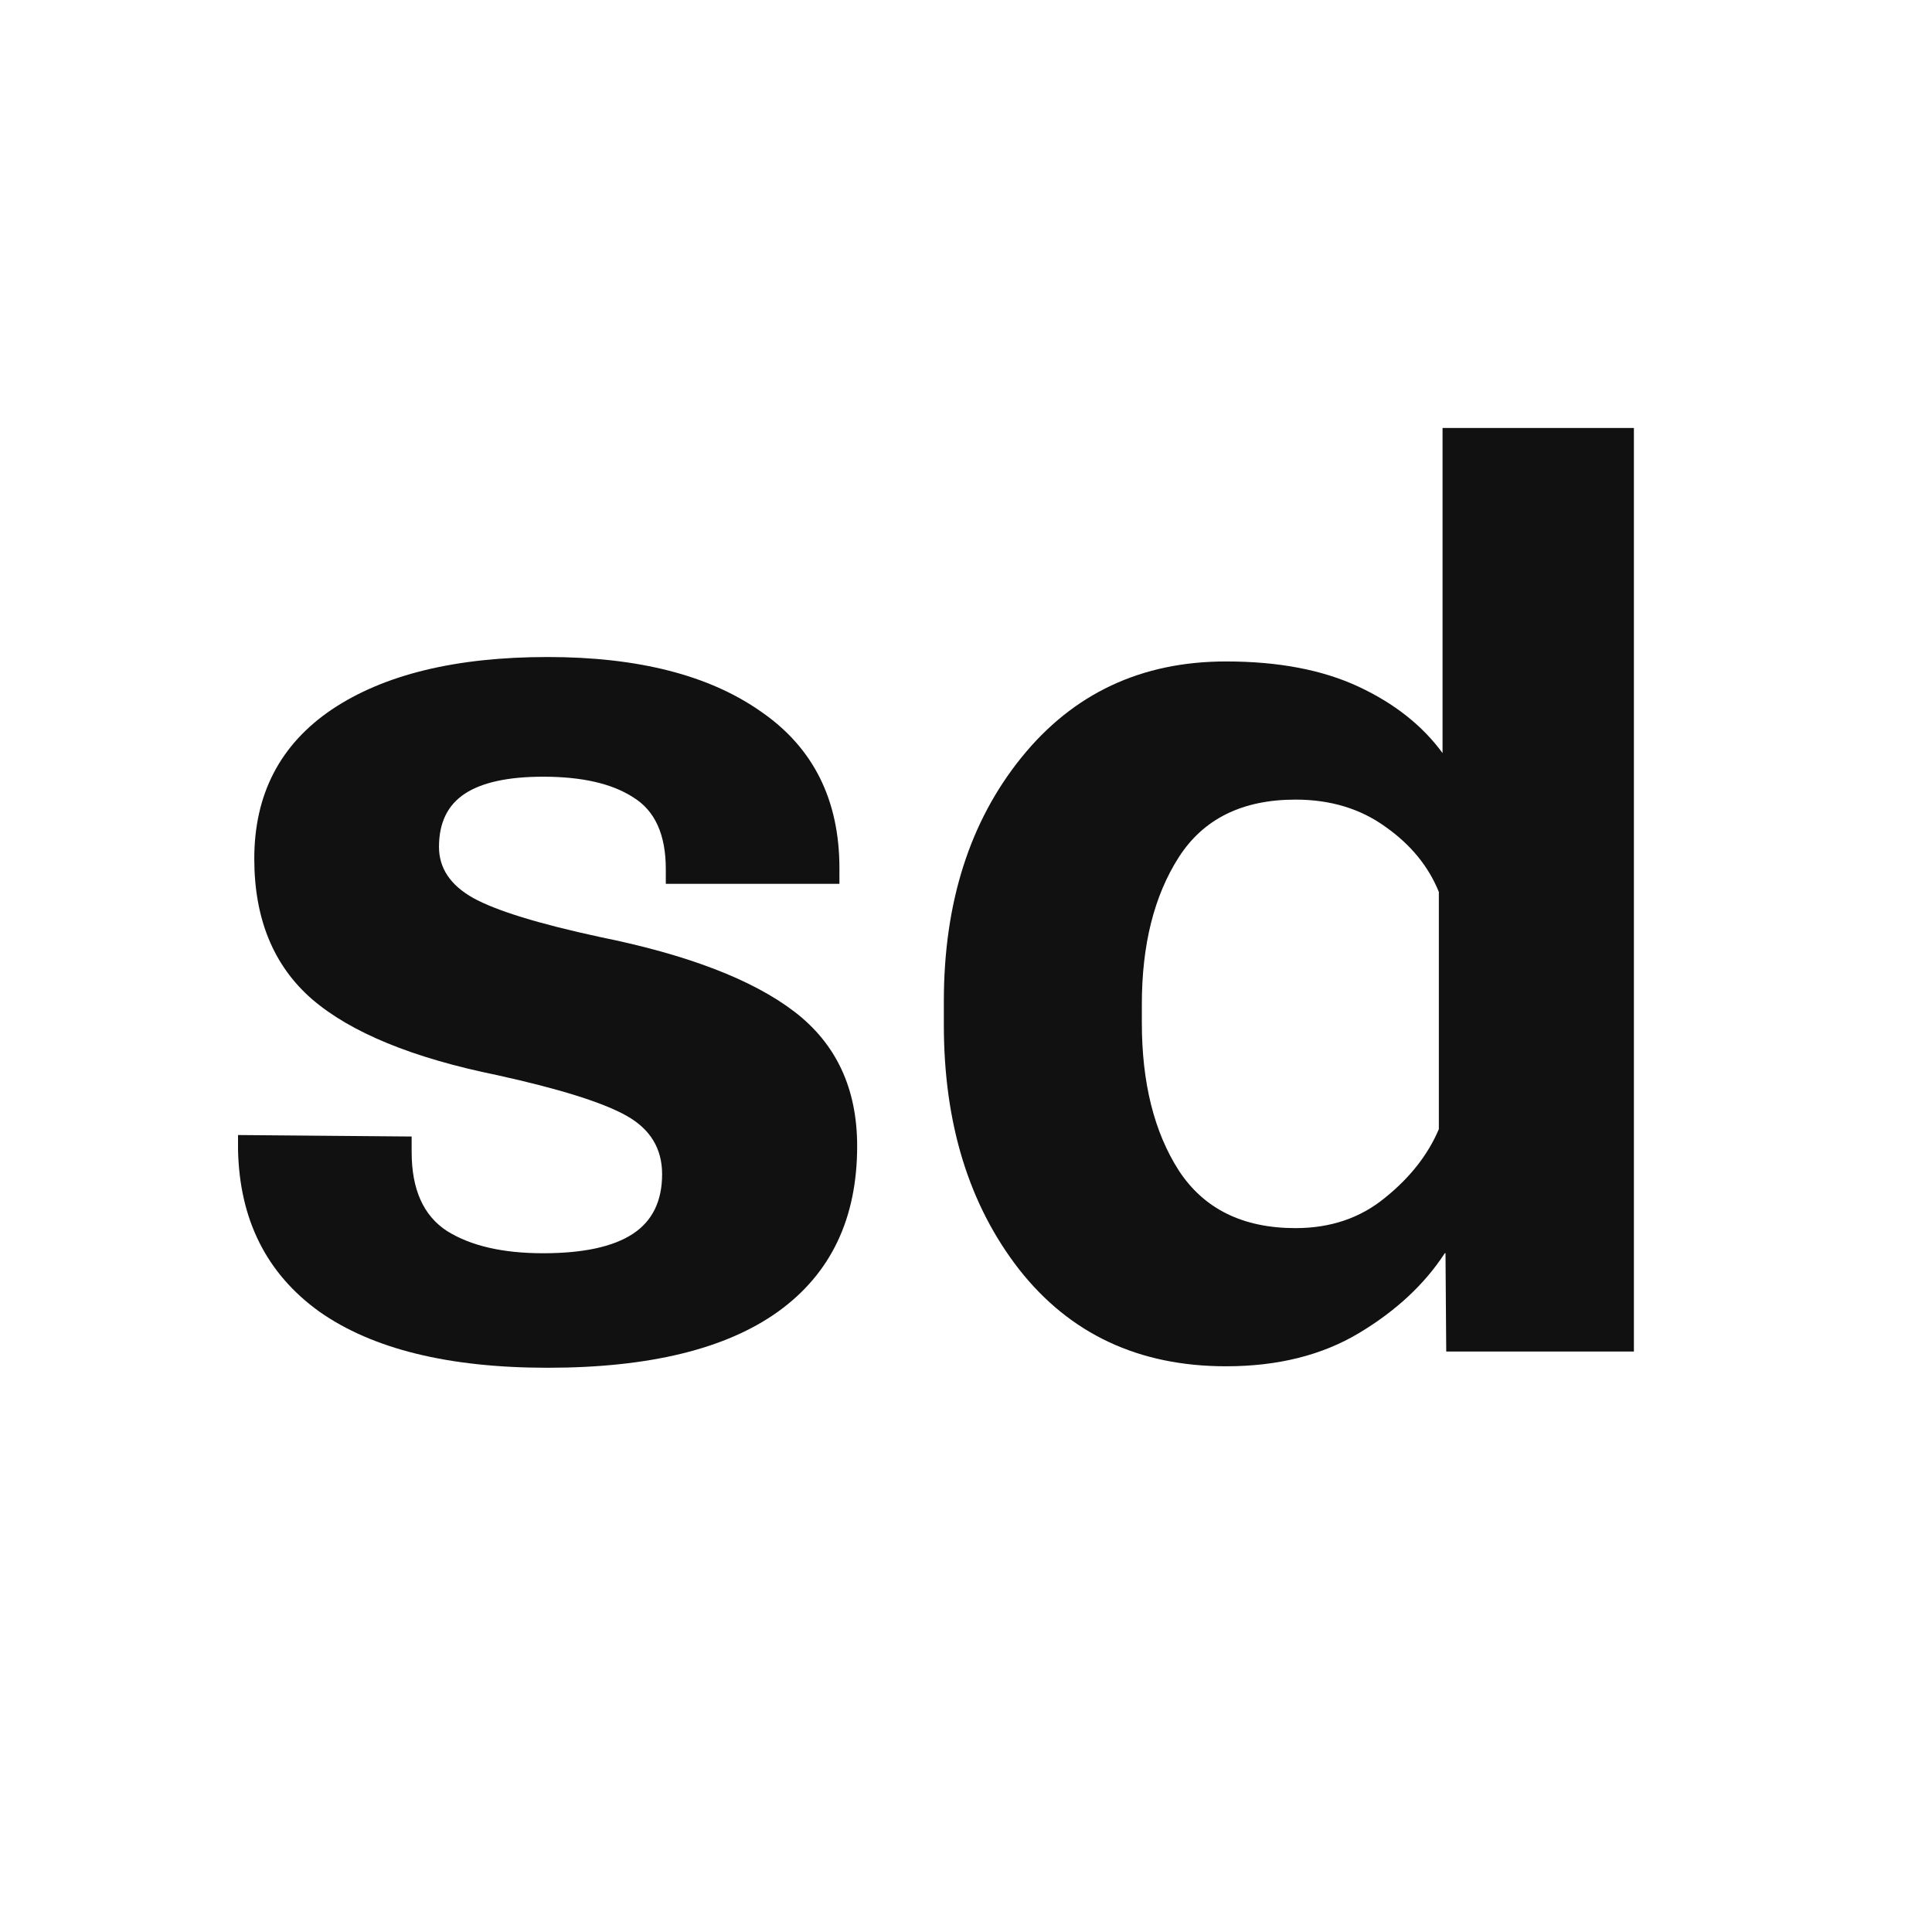
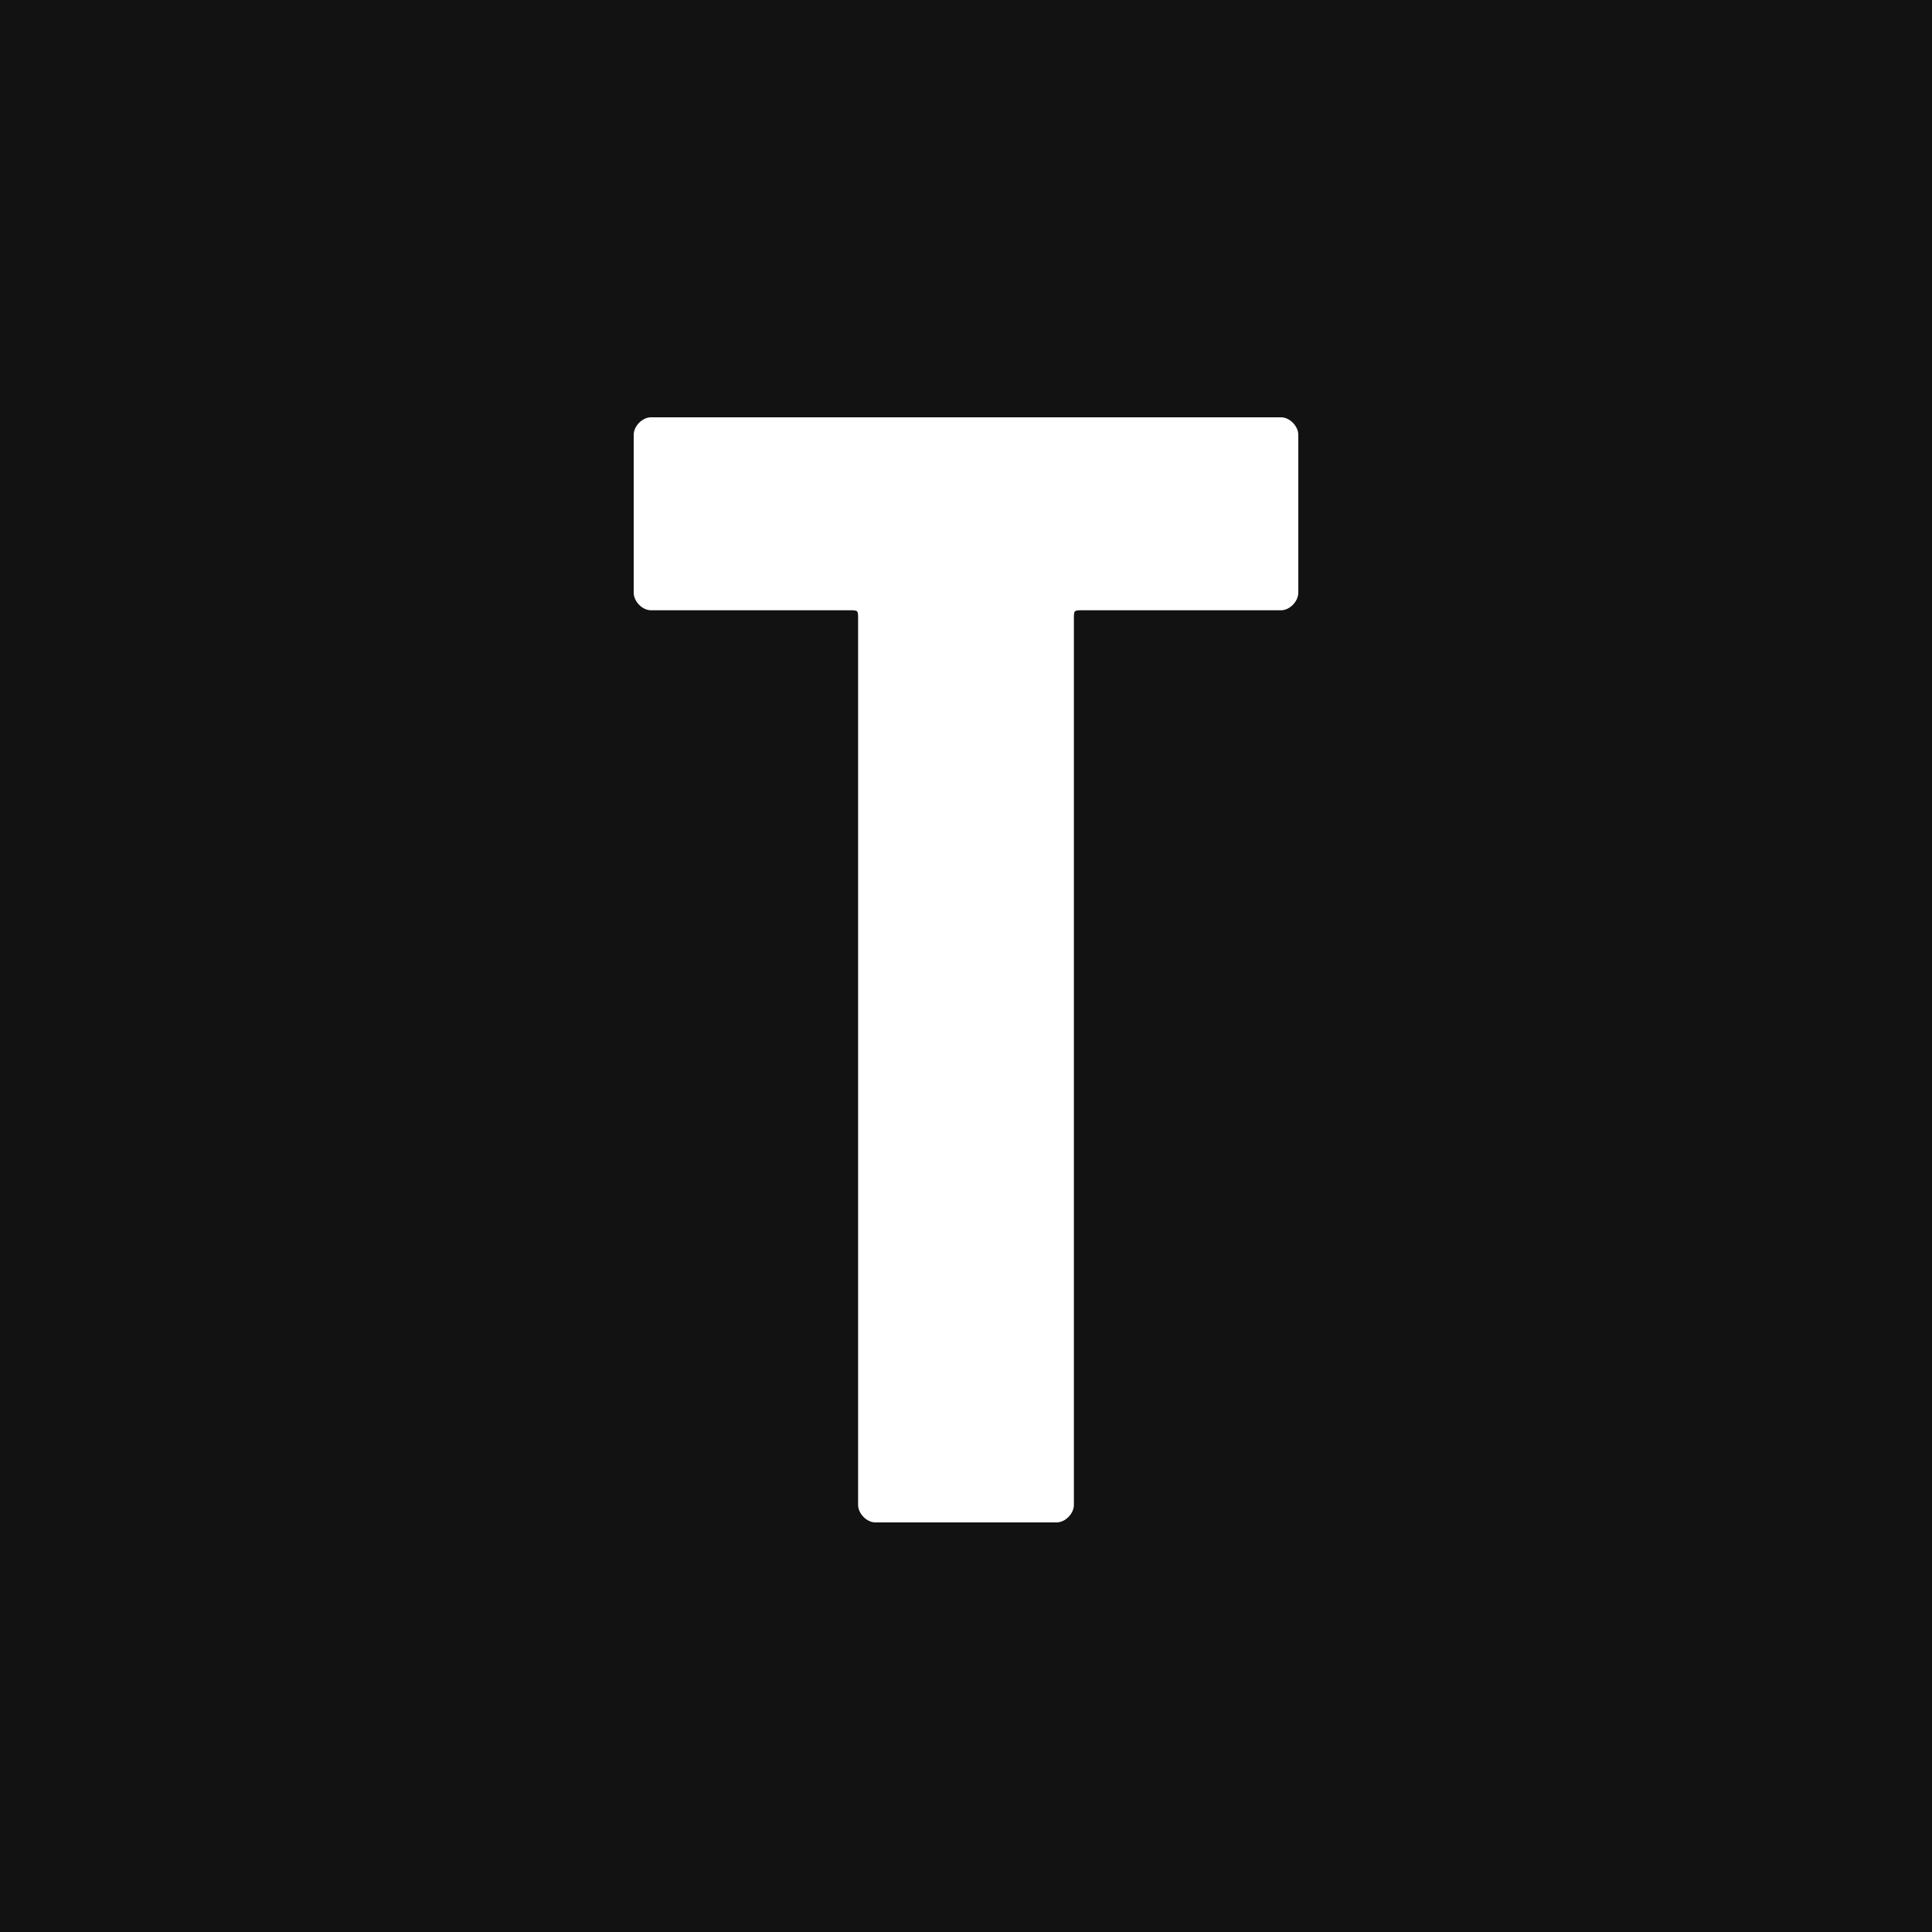
- <svg xmlns="http://www.w3.org/2000/svg" width="512" height="512" viewBox="0 0 512 512" fill="none">
-   <rect width="512" height="512" fill="white" />
-   <path d="M250.128 271.622V265.357C250.128 239.251 256.981 217.713 270.686 200.744C284.392 183.775 302.47 175.291 324.921 175.291C338.757 175.291 350.44 177.51 359.969 181.948C369.497 186.386 376.937 192.26 382.289 199.569V113.42H433V358.163H383.268L383.072 332.123H382.877C377.525 340.346 369.954 347.395 360.164 353.268C350.375 359.142 338.627 362.079 324.921 362.079C301.817 362.079 283.543 353.529 270.099 336.43C256.785 319.331 250.128 297.728 250.128 271.622ZM302.601 271.035C302.601 286.959 305.864 300.012 312.39 310.194C319.047 320.375 329.359 325.465 343.326 325.465C352.594 325.465 360.491 322.79 367.017 317.438C373.674 312.086 378.439 306.017 381.31 299.229V236.379C378.569 229.591 373.87 223.848 367.213 219.149C360.556 214.319 352.594 211.905 343.326 211.905C329.229 211.905 318.917 216.995 312.39 227.177C305.864 237.358 302.601 250.346 302.601 266.14V271.035Z" fill="#111111" />
-   <path d="M63.08 300.795L109.091 301.187V305.299C109.091 315.219 112.224 322.202 118.489 326.249C124.755 330.164 133.239 332.122 143.943 332.122C154.516 332.122 162.413 330.426 167.634 327.032C172.855 323.638 175.466 318.352 175.466 311.172C175.466 304.385 172.333 299.229 166.068 295.705C159.802 292.18 148.381 288.591 131.804 284.936C109.352 280.367 92.971 273.645 82.659 264.769C72.478 255.893 67.387 243.493 67.387 227.568C67.387 210.469 74.24 197.285 87.945 188.018C101.782 178.75 120.839 174.116 145.118 174.116C169.135 174.116 187.997 178.946 201.702 188.605C215.538 198.134 222.457 211.97 222.457 230.113V234.225H176.445V230.309C176.445 221.172 173.573 214.841 167.83 211.317C162.217 207.662 154.255 205.835 143.943 205.835C134.675 205.835 127.757 207.336 123.189 210.338C118.62 213.34 116.336 218.039 116.336 224.435C116.336 230.048 119.338 234.551 125.342 237.945C131.477 241.339 142.703 244.798 159.019 248.322C182.253 253.021 199.418 259.613 210.513 268.098C221.608 276.582 227.156 288.46 227.156 303.732C227.156 322.92 220.172 337.539 206.206 347.59C192.369 357.51 172.007 362.471 145.118 362.471C118.881 362.471 98.714 357.51 84.617 347.59C70.65 337.539 63.471 323.246 63.08 304.711V300.795Z" fill="#111111" />
+ <svg xmlns="http://www.w3.org/2000/svg" width="250" height="250" fill="none">
+   <path fill="#121212" d="M0 0h250v250H0z" />
+   <path fill="#fff" d="M113.273 197c-1.117 0-2.234-1.135-2.234-2.27V80.103c0-1.135 0-1.135-1.117-1.135H84.234c-1.117 0-2.234-1.135-2.234-2.27V56.27C82 55.135 83.117 54 84.234 54h81.532c1.117 0 2.234 1.135 2.234 2.27v20.428c0 1.135-1.117 2.27-2.234 2.27h-25.688c-1.117 0-1.117 0-1.117 1.135V194.73c0 1.135-1.117 2.27-2.234 2.27h-23.454Z" />
</svg>
